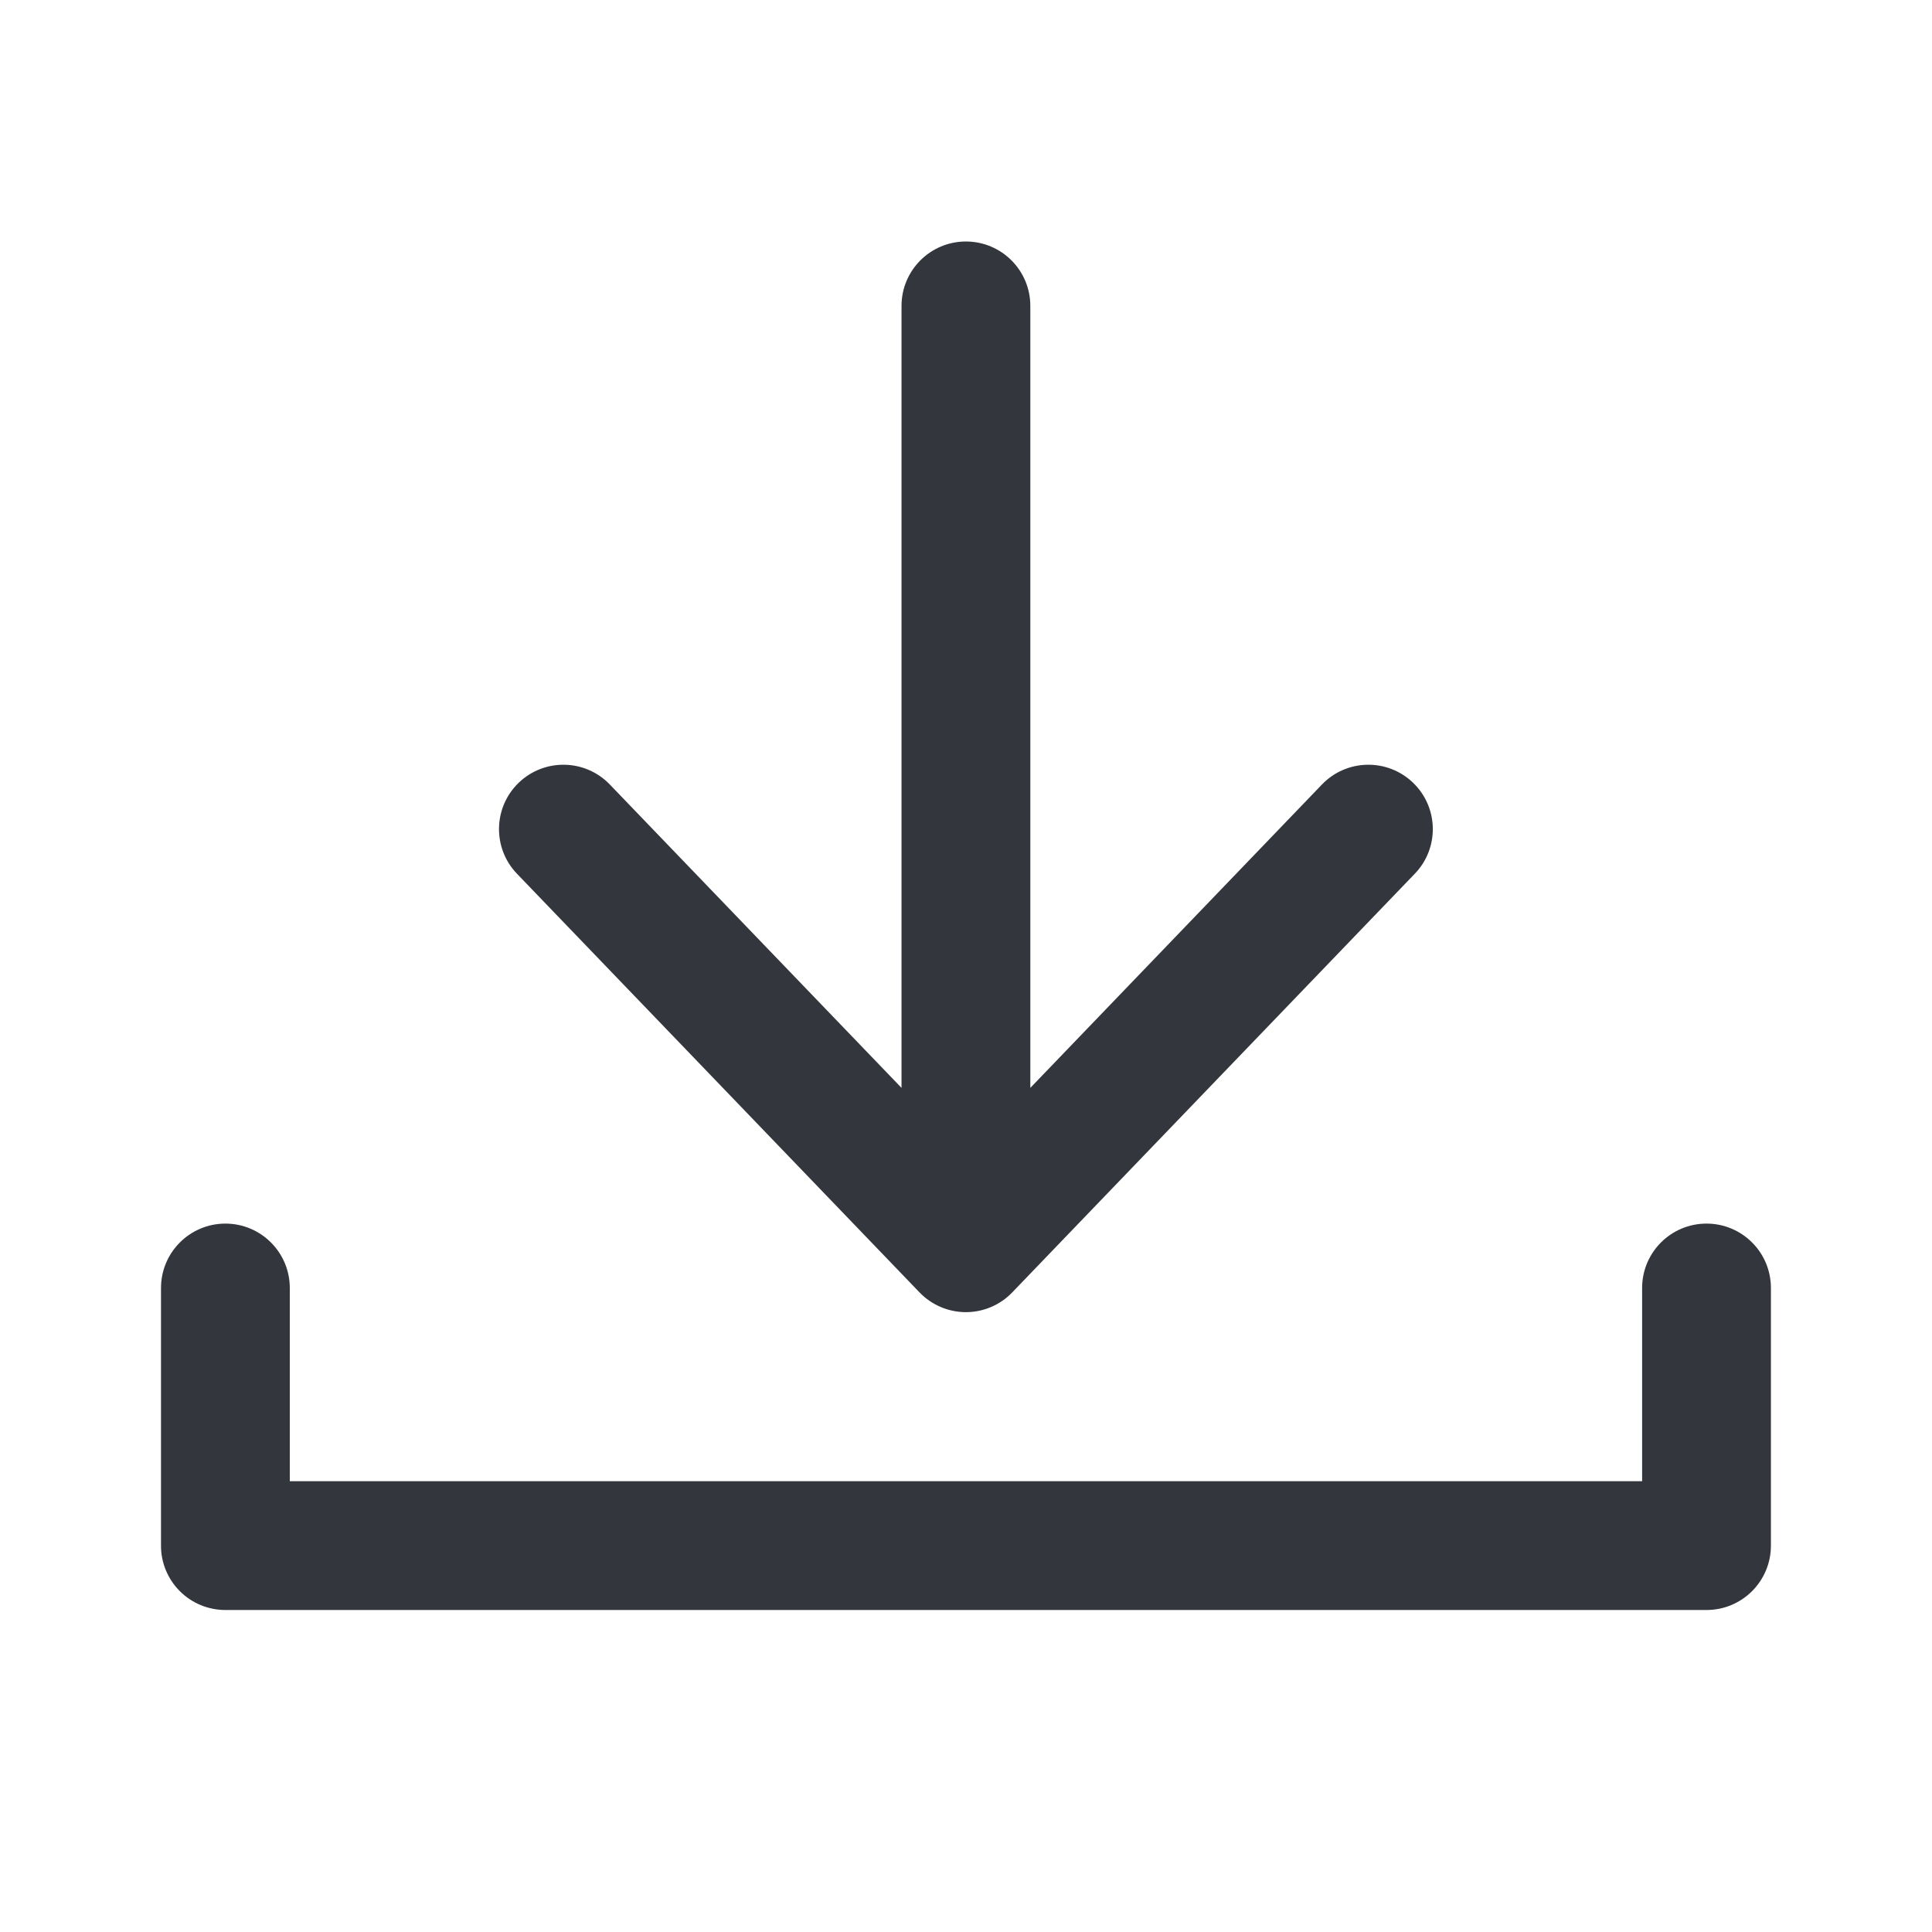
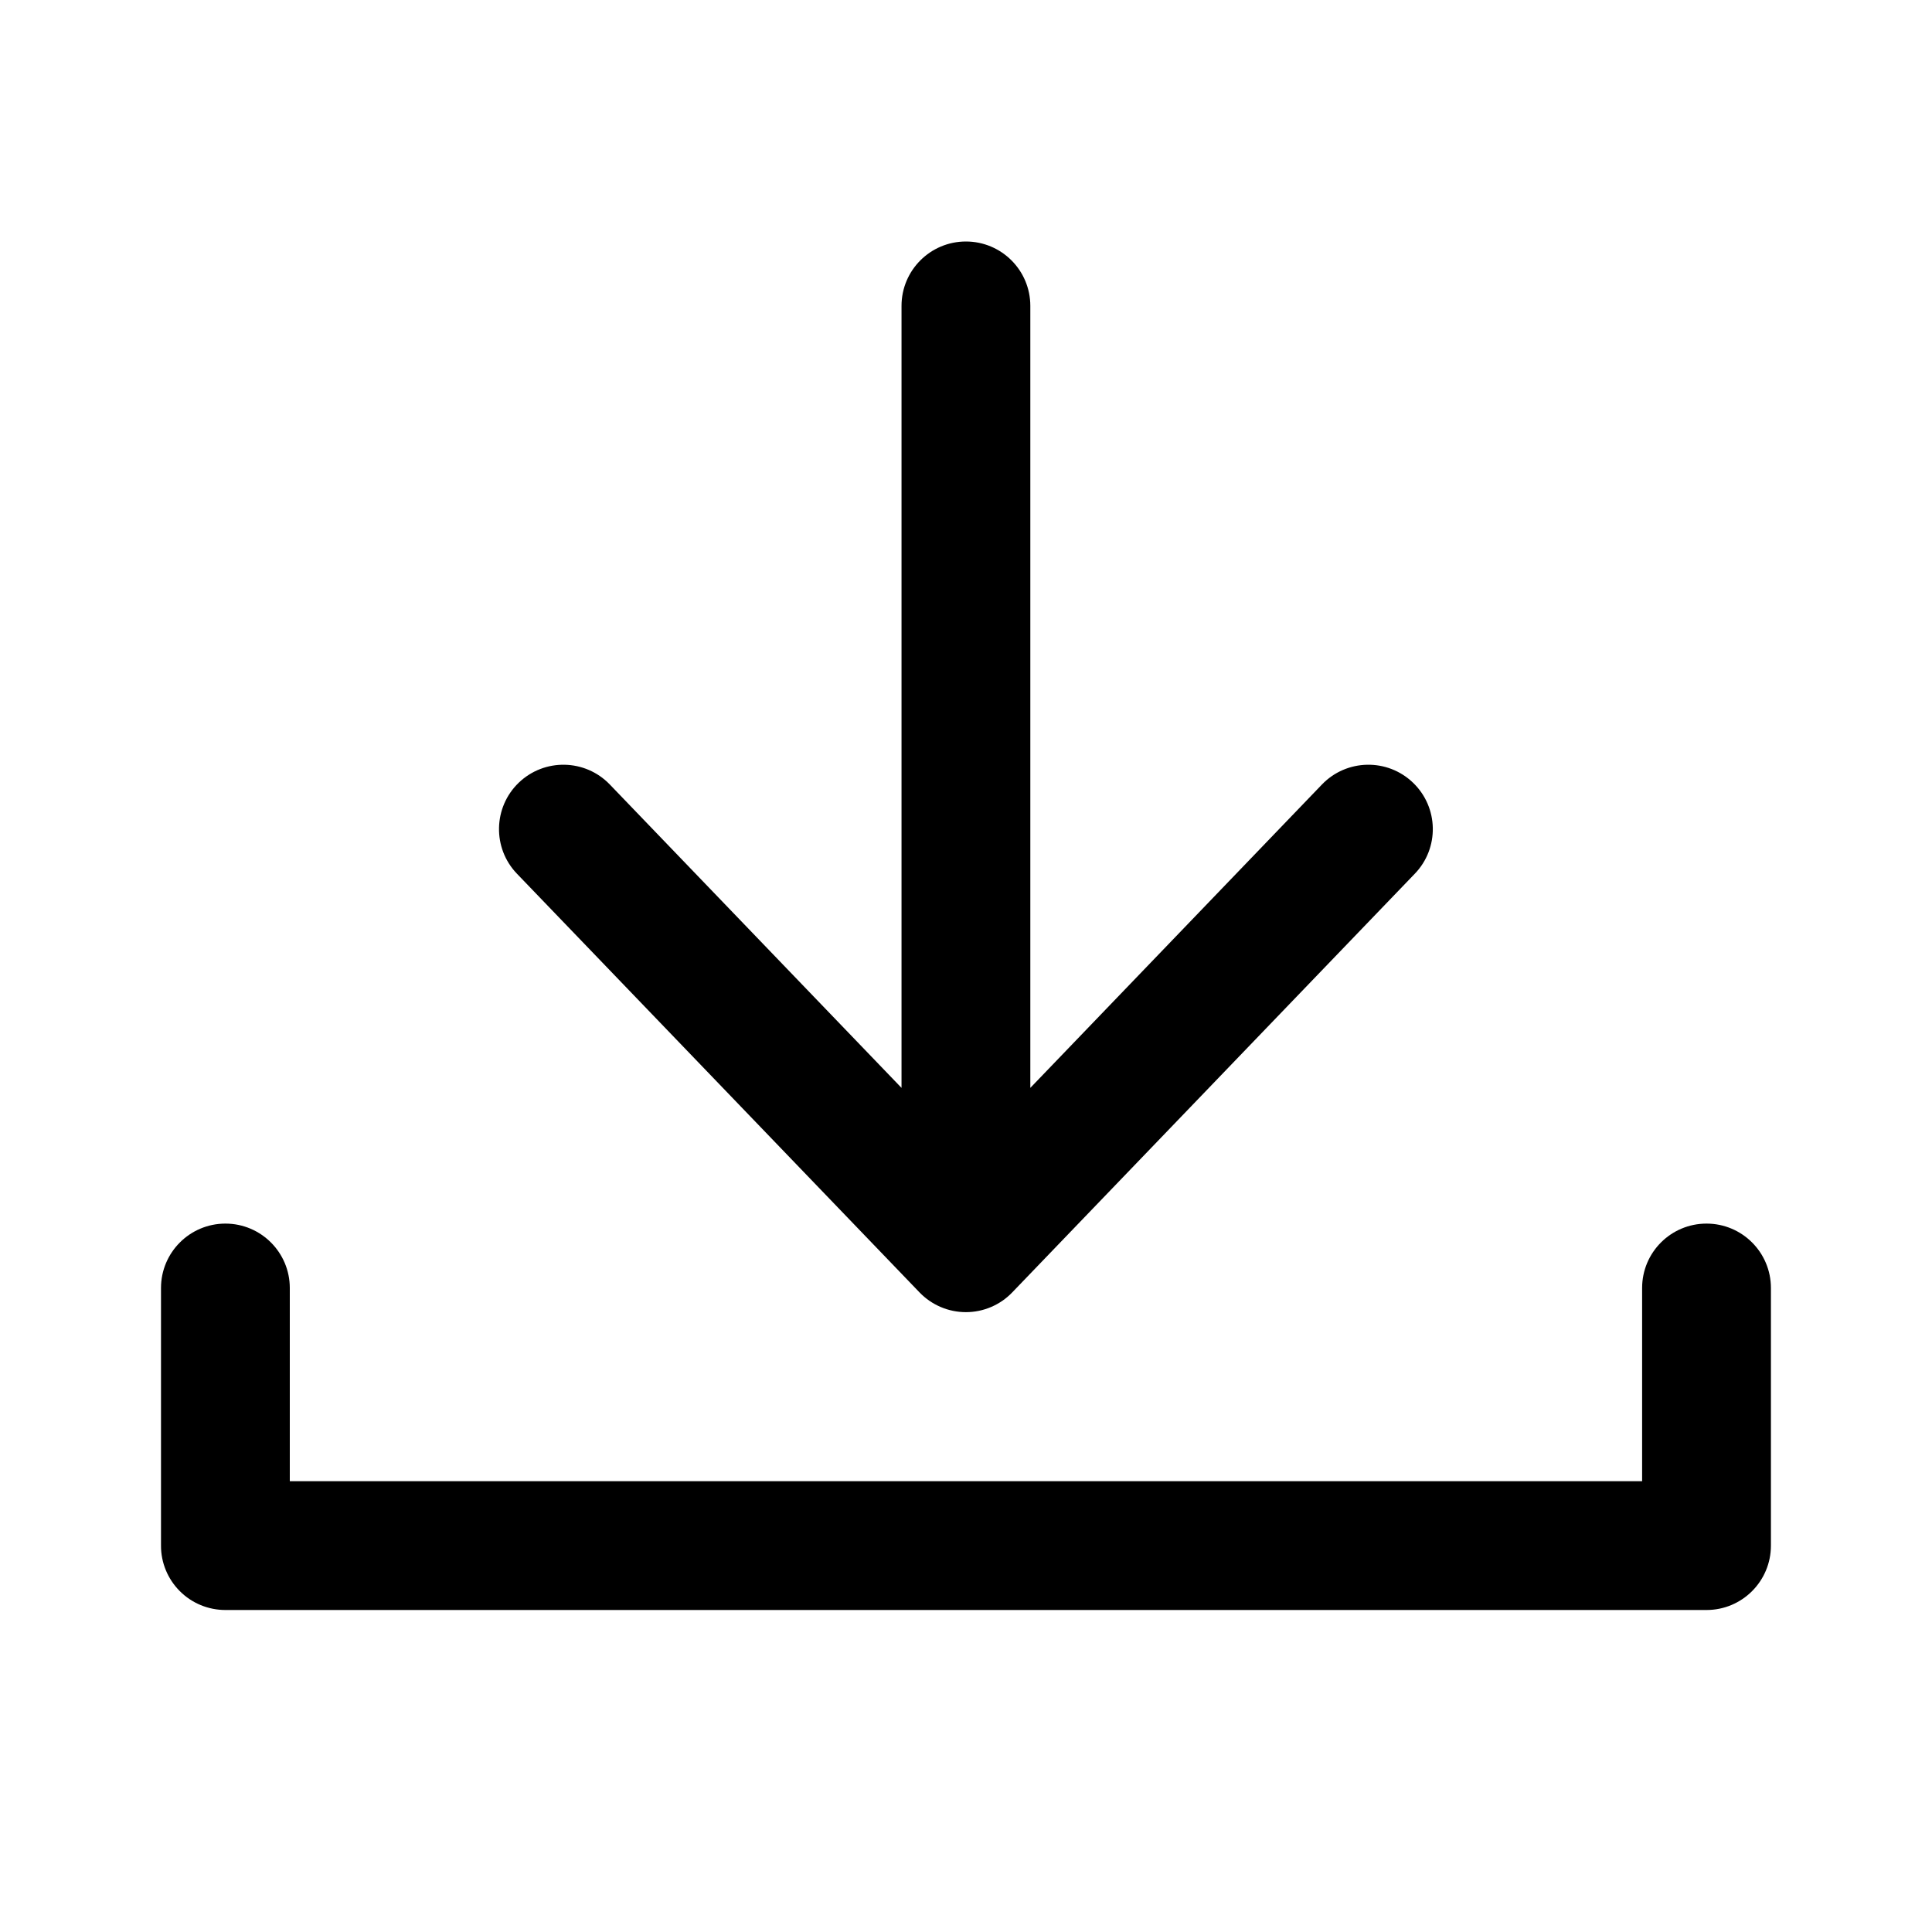
- <svg xmlns="http://www.w3.org/2000/svg" width="24" height="24" viewBox="0 0 24 24" fill="none">
-   <path fill-rule="evenodd" clip-rule="evenodd" d="M12.575 16.054C12.425 16.211 12.216 16.3 11.999 16.3C11.781 16.3 11.573 16.211 11.422 16.054L6.422 10.854C6.116 10.536 6.126 10.029 6.444 9.723C6.763 9.417 7.269 9.427 7.575 9.745L11.199 13.514V3.8C11.199 3.358 11.557 3 11.999 3C12.441 3 12.799 3.358 12.799 3.8V13.514L16.422 9.745C16.728 9.427 17.235 9.417 17.553 9.723C17.872 10.029 17.882 10.536 17.575 10.854L12.575 16.054ZM3.6 16C3.6 15.559 3.242 15.2 2.8 15.2C2.359 15.2 2 15.558 2 16L2 19.2C1.999 19.412 2.084 19.616 2.234 19.766C2.384 19.916 2.587 20 2.8 20H21.199C21.641 20 21.999 19.642 21.999 19.2V16C21.999 15.558 21.641 15.2 21.199 15.2C20.757 15.2 20.399 15.558 20.399 16V18.4H3.6L3.6 16Z" fill="#33363D" />
+ <svg xmlns="http://www.w3.org/2000/svg" width="100%" height="100%" viewBox="0 0 24 24" fill="none">
+   <path fill-rule="evenodd" clip-rule="evenodd" d="M12.575 16.054C12.425 16.211 12.216 16.3 11.999 16.3C11.781 16.3 11.573 16.211 11.422 16.054L6.422 10.854C6.116 10.536 6.126 10.029 6.444 9.723C6.763 9.417 7.269 9.427 7.575 9.745L11.199 13.514V3.8C11.199 3.358 11.557 3 11.999 3C12.441 3 12.799 3.358 12.799 3.8V13.514L16.422 9.745C16.728 9.427 17.235 9.417 17.553 9.723C17.872 10.029 17.882 10.536 17.575 10.854L12.575 16.054ZM3.6 16C3.6 15.559 3.242 15.2 2.8 15.2C2.359 15.2 2 15.558 2 16L2 19.2C1.999 19.412 2.084 19.616 2.234 19.766C2.384 19.916 2.587 20 2.8 20H21.199C21.641 20 21.999 19.642 21.999 19.2V16C21.999 15.558 21.641 15.2 21.199 15.2C20.757 15.2 20.399 15.558 20.399 16V18.4H3.6L3.6 16Z" fill="currentColor" />
</svg>
